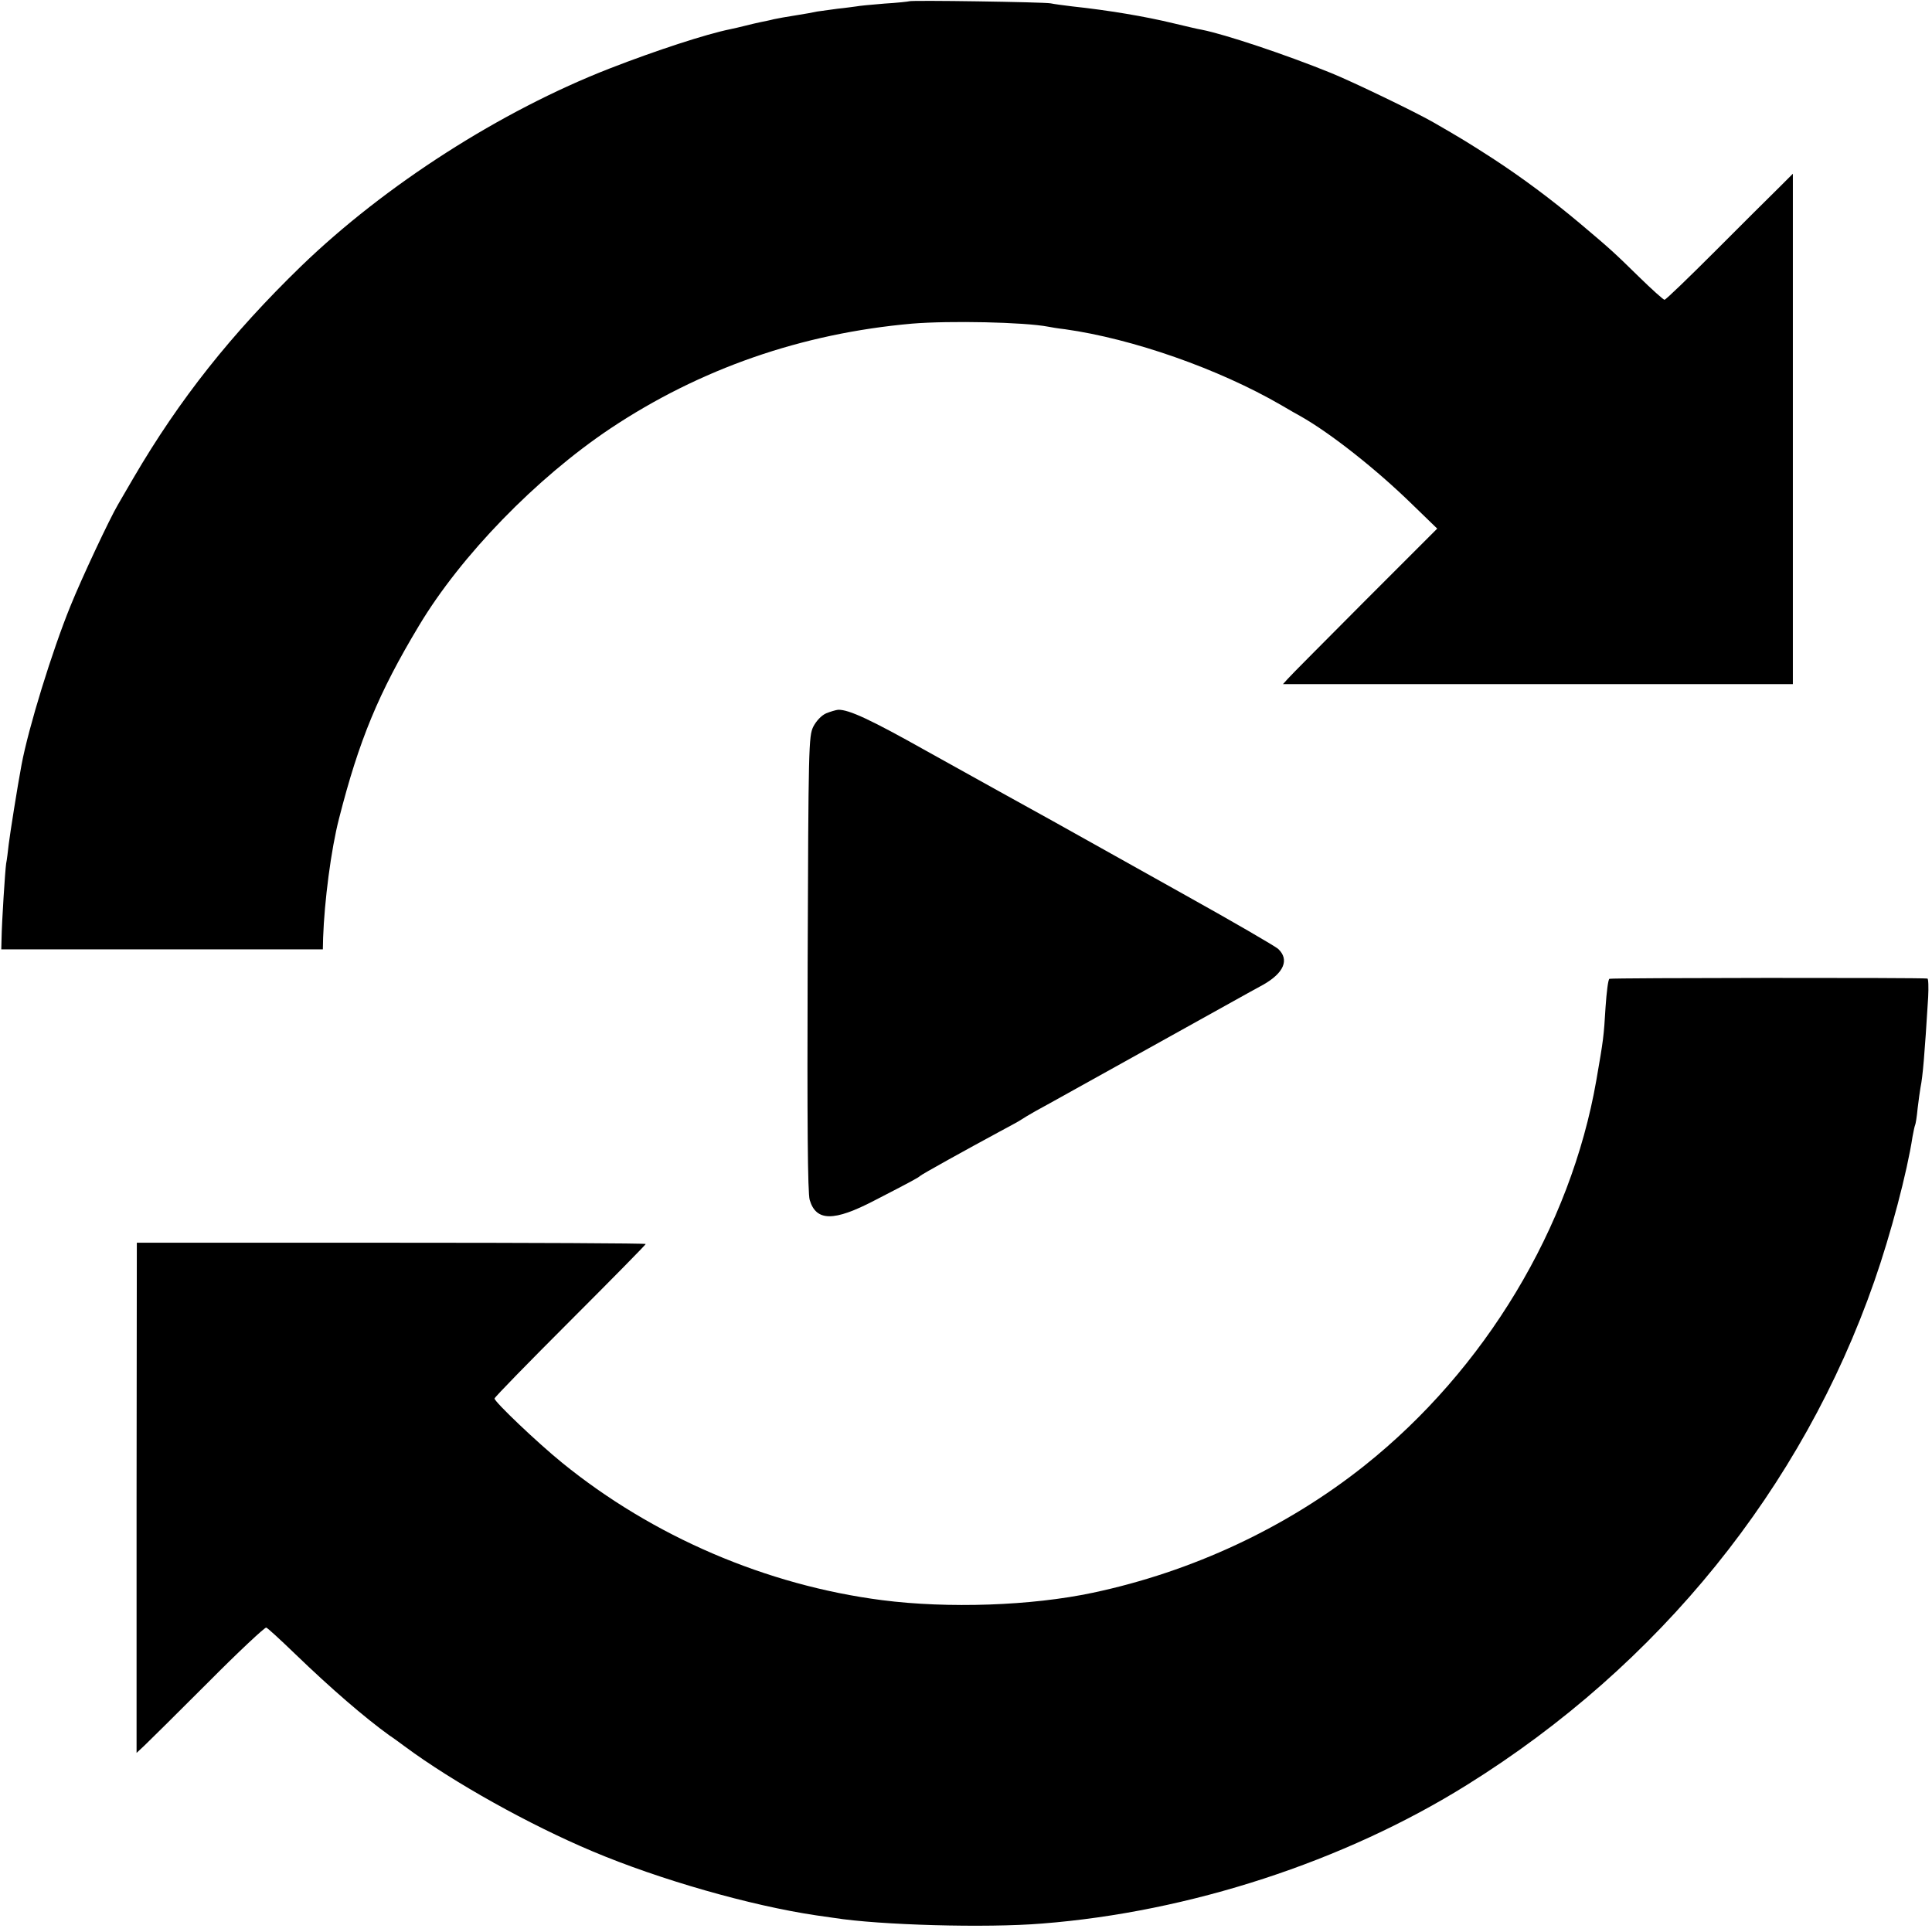
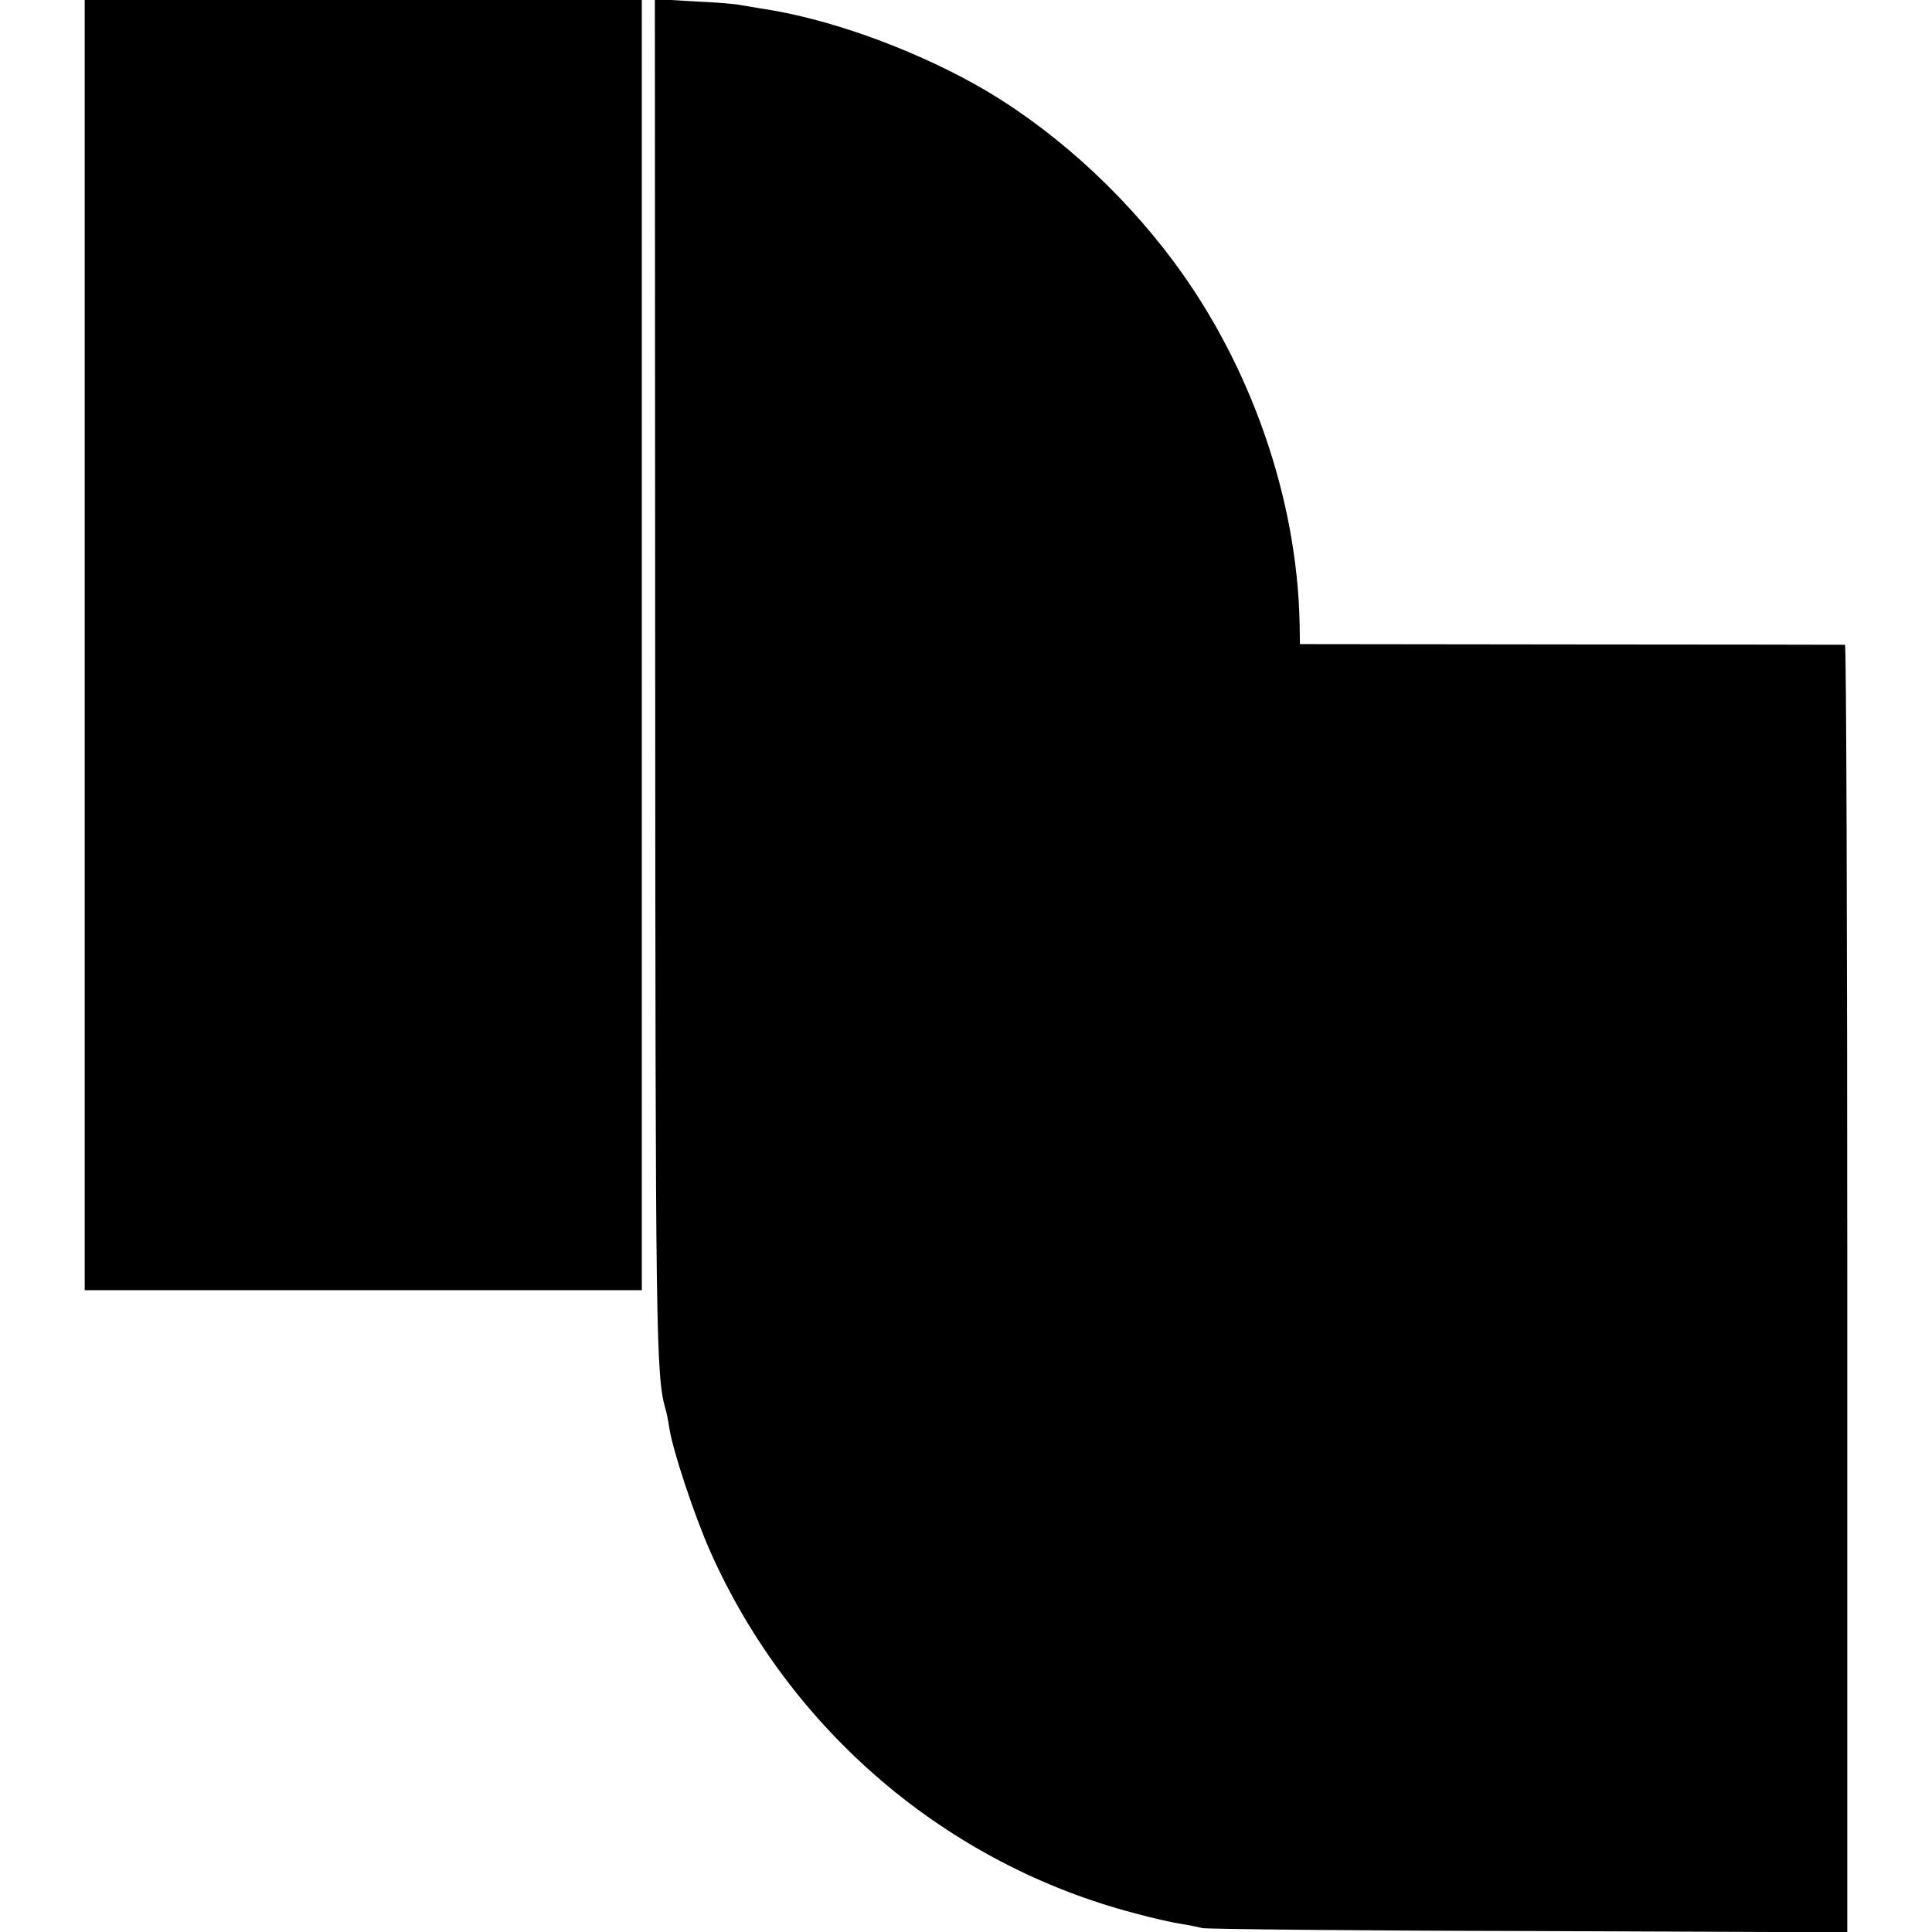
- <svg xmlns="http://www.w3.org/2000/svg" version="1.0" width="754pt" height="754pt" viewBox="0 0 754 754" preserveAspectRatio="xMidYMid meet">
-   <g transform="translate(0,754) scale(0.1,-0.1)" fill="#000000" stroke="none">
-     <path d="M3548 7535 c-2 -1 -45 -6 -96 -9 -51 -4 -101 -9 -110 -11 -9 -1 -42 -6 -73 -9 -31 -4 -67 -9 -80 -11 -13 -3 -51 -10 -84 -15 -33 -5 -71 -12 -85 -15 -14 -4 -36 -8 -50 -11 -14 -3 -41 -9 -60 -14 -19 -5 -46 -11 -60 -14 -94 -19 -290 -83 -470 -153 -426 -166 -877 -455 -1205 -772 -271 -263 -474 -518 -654 -826 -29 -49 -56 -97 -61 -105 -32 -54 -141 -286 -185 -395 -71 -174 -164 -475 -191 -620 -16 -85 -45 -269 -50 -310 -3 -27 -7 -61 -10 -75 -4 -27 -17 -228 -18 -295 l-1 -40 628 0 627 0 1 45 c5 143 31 345 62 465 78 306 154 490 312 753 164 274 458 576 746 769 351 234 748 372 1179 410 146 12 437 6 531 -12 9 -2 39 -7 66 -10 263 -37 598 -154 843 -296 30 -18 64 -37 75 -43 117 -66 297 -208 437 -345 l97 -94 -282 -282 c-155 -156 -291 -292 -301 -304 l-19 -21 995 0 995 0 0 996 0 996 -54 -54 c-30 -29 -141 -140 -246 -245 -106 -106 -196 -193 -201 -193 -4 0 -49 40 -100 90 -98 96 -110 107 -231 209 -111 93 -222 176 -340 253 -90 58 -122 78 -230 140 -67 39 -316 159 -400 193 -177 72 -414 151 -505 169 -14 2 -63 14 -110 25 -111 27 -255 51 -395 66 -33 4 -71 9 -85 12 -26 5 -547 13 -552 8z" />
-     <path d="M3224 4756 c-18 -8 -38 -29 -50 -52 -18 -37 -19 -75 -22 -924 -2 -622 0 -896 8 -923 25 -84 94 -85 253 -2 140 72 171 89 177 95 5 6 184 105 310 173 41 22 80 43 85 47 6 4 30 19 55 33 25 13 225 125 445 247 220 122 420 234 445 247 81 46 103 98 58 140 -13 11 -176 106 -363 210 -187 105 -419 234 -515 288 -96 53 -193 107 -215 119 -22 12 -148 82 -279 155 -219 123 -303 162 -345 161 -9 -1 -30 -7 -47 -14z" />
-     <path d="M6281 3720 c-5 -3 -11 -52 -15 -110 -7 -116 -8 -125 -36 -286 -100 -574 -435 -1130 -905 -1504 -304 -242 -673 -414 -1060 -496 -240 -51 -565 -62 -822 -29 -451 58 -895 248 -1250 537 -96 78 -263 237 -263 250 0 5 133 141 295 303 162 162 295 297 295 300 0 3 -447 5 -993 5 l-993 0 -1 -995 0 -996 30 28 c16 15 128 126 248 246 120 121 223 217 228 215 5 -1 56 -48 113 -103 141 -136 271 -248 368 -318 14 -9 41 -29 60 -43 189 -140 487 -306 732 -409 263 -111 617 -212 873 -250 22 -3 54 -8 70 -10 176 -28 593 -40 812 -22 575 45 1179 242 1658 541 750 467 1309 1159 1590 1966 64 183 128 426 149 564 4 21 8 41 10 45 2 3 7 33 10 66 4 33 9 69 11 80 9 44 16 125 30 353 2 39 1 73 -3 73 -23 4 -1235 3 -1241 -1z" />
+ <svg xmlns="http://www.w3.org/2000/svg" version="1.0" width="593pt" height="593pt" viewBox="0 0 593 593" preserveAspectRatio="xMidYMid meet">
+   <g transform="translate(0,593) scale(0.1,-0.1)" fill="#000000" stroke="none">
+     <path d="M260 3950 l0 -1980 855 0 855 0 0 1980 0 1980 -855 0 -855 0 0 -1980z" />
+     <path d="M2011 3874 c1 -2041 2 -2168 32 -2270 3 -10 8 -35 11 -55 10 -69 78 -273 126 -381 245 -550 726 -960 1305 -1111 55 -15 118 -29 140 -32 22 -4 51 -9 65 -13 14 -3 465 -8 1003 -9 l977 -4 0 1976 c0 1086 -3 1975 -7 1976 -5 0 -383 1 -840 1 l-833 1 -1 61 c-7 384 -149 793 -385 1111 -166 224 -386 420 -611 546 -207 115 -458 204 -658 233 -23 4 -52 9 -65 11 -14 3 -78 8 -143 11 l-117 7 1 -2059z" />
  </g>
</svg>
